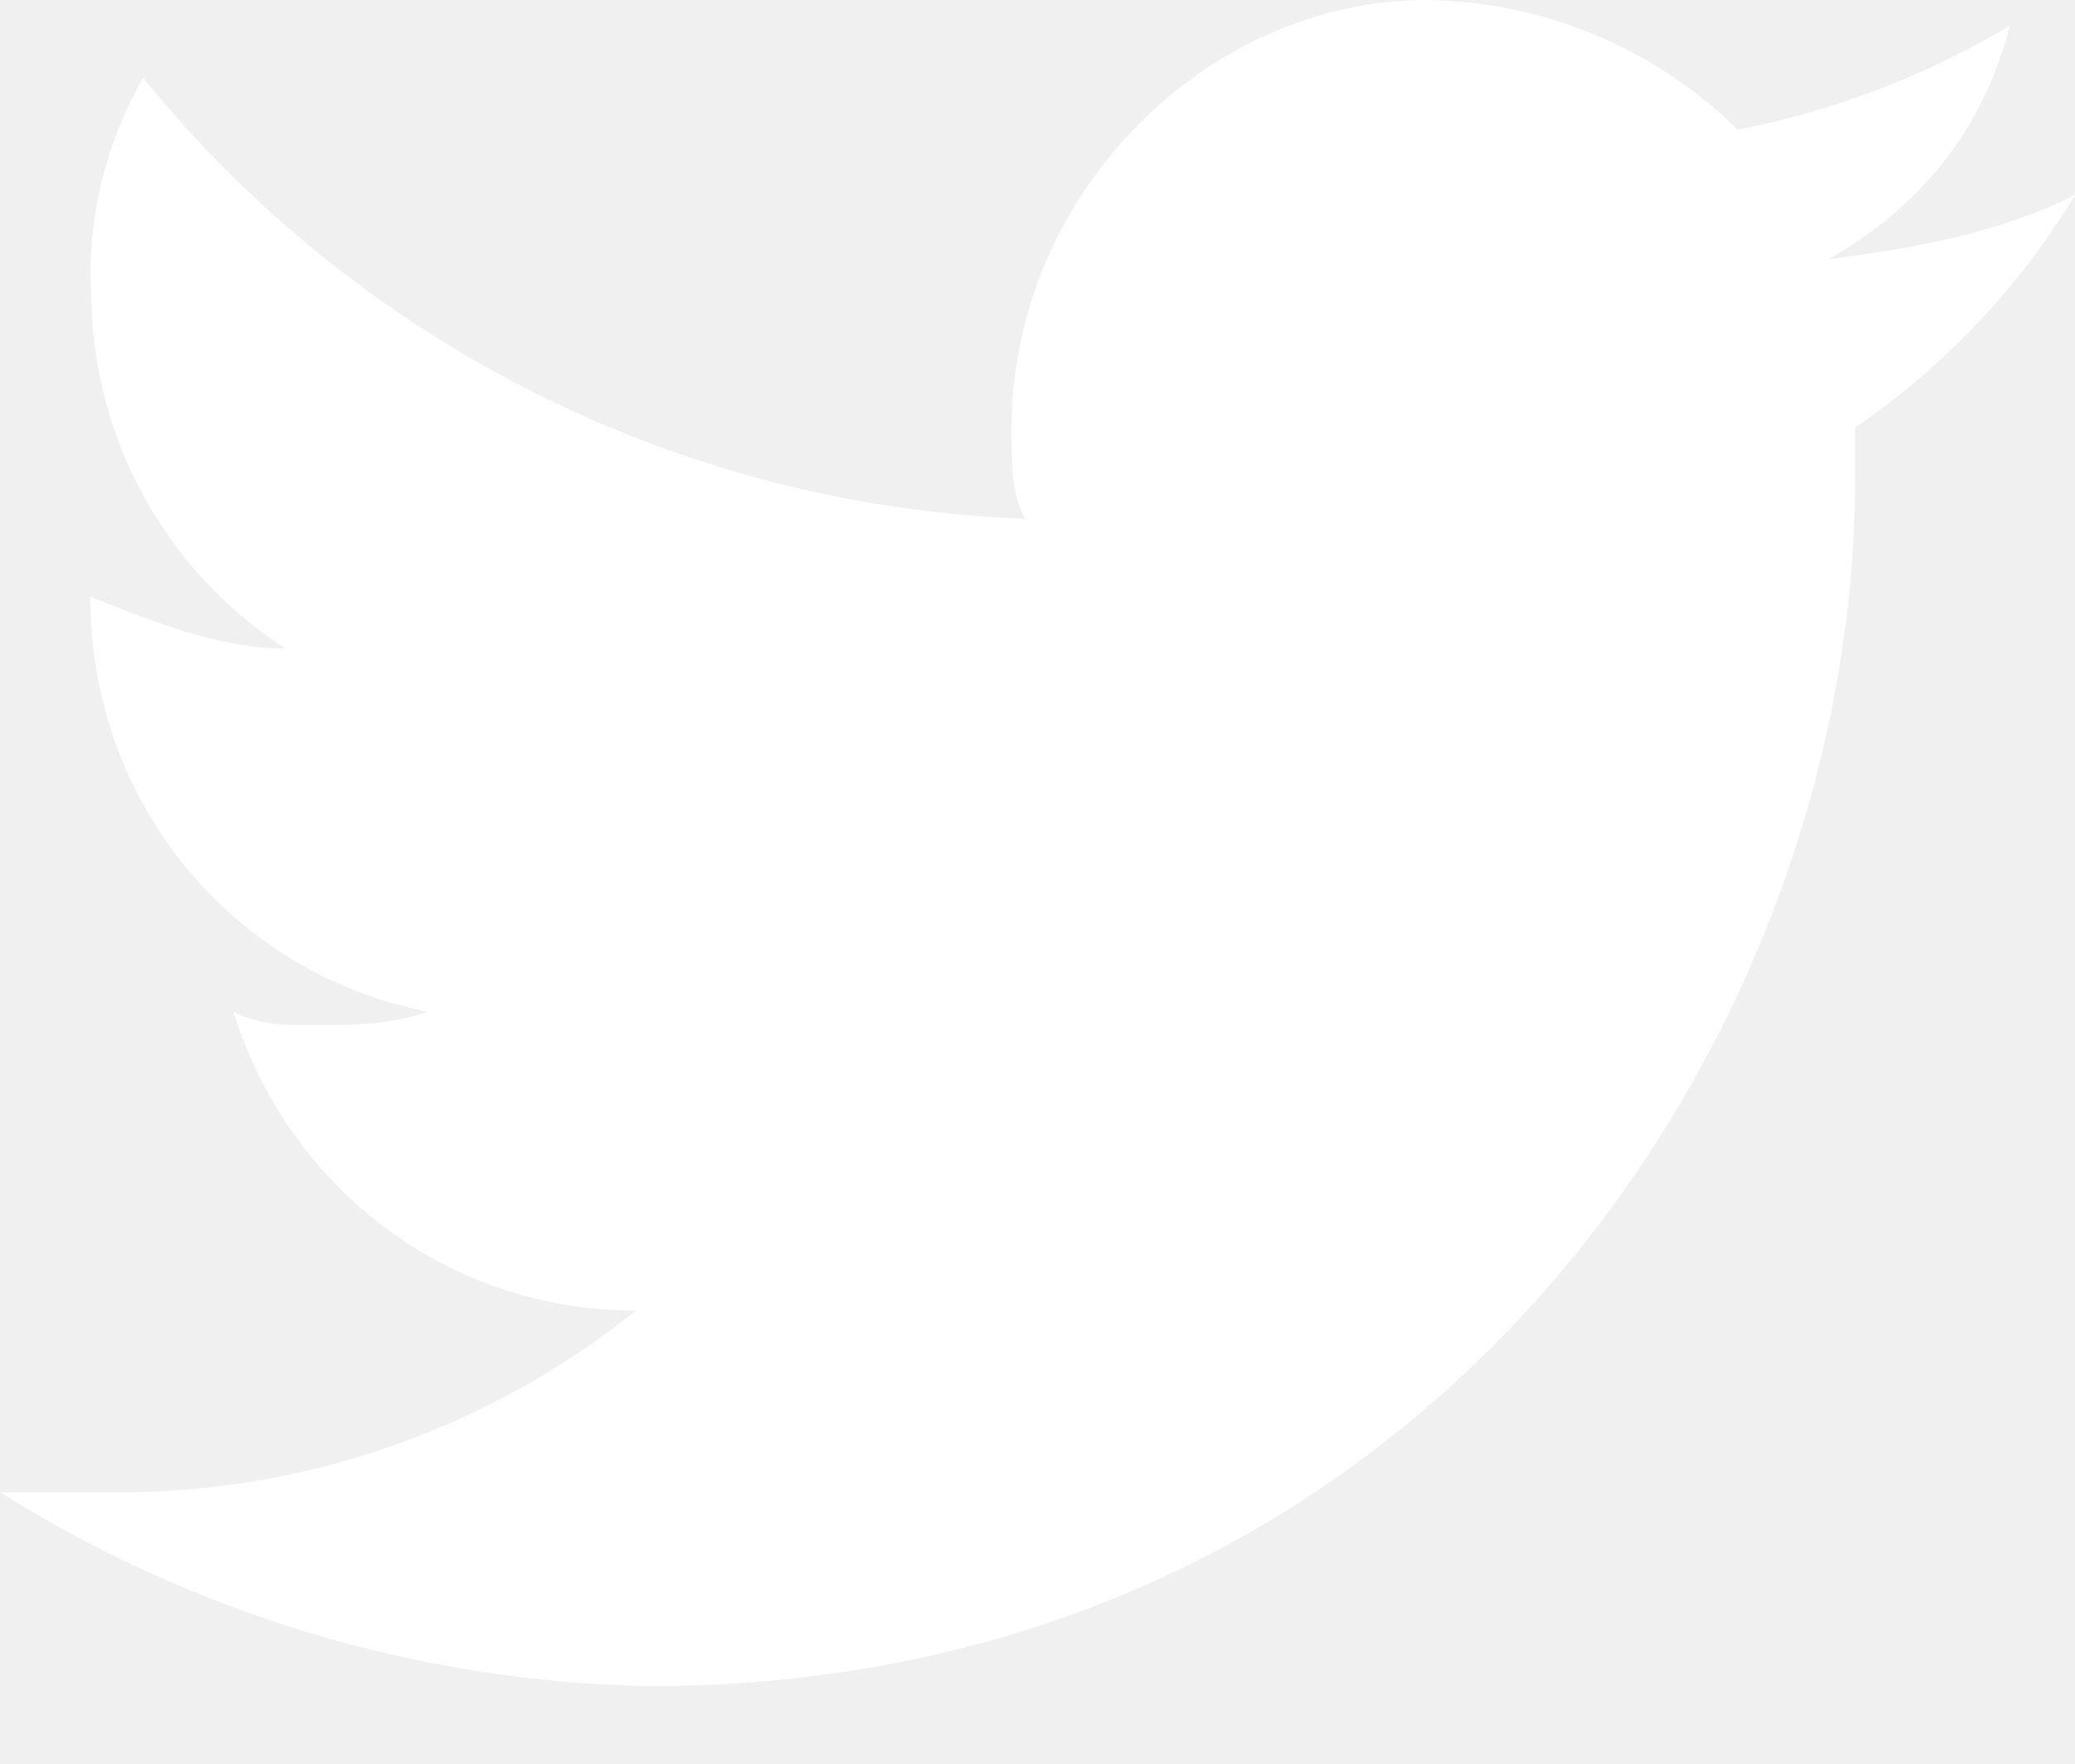
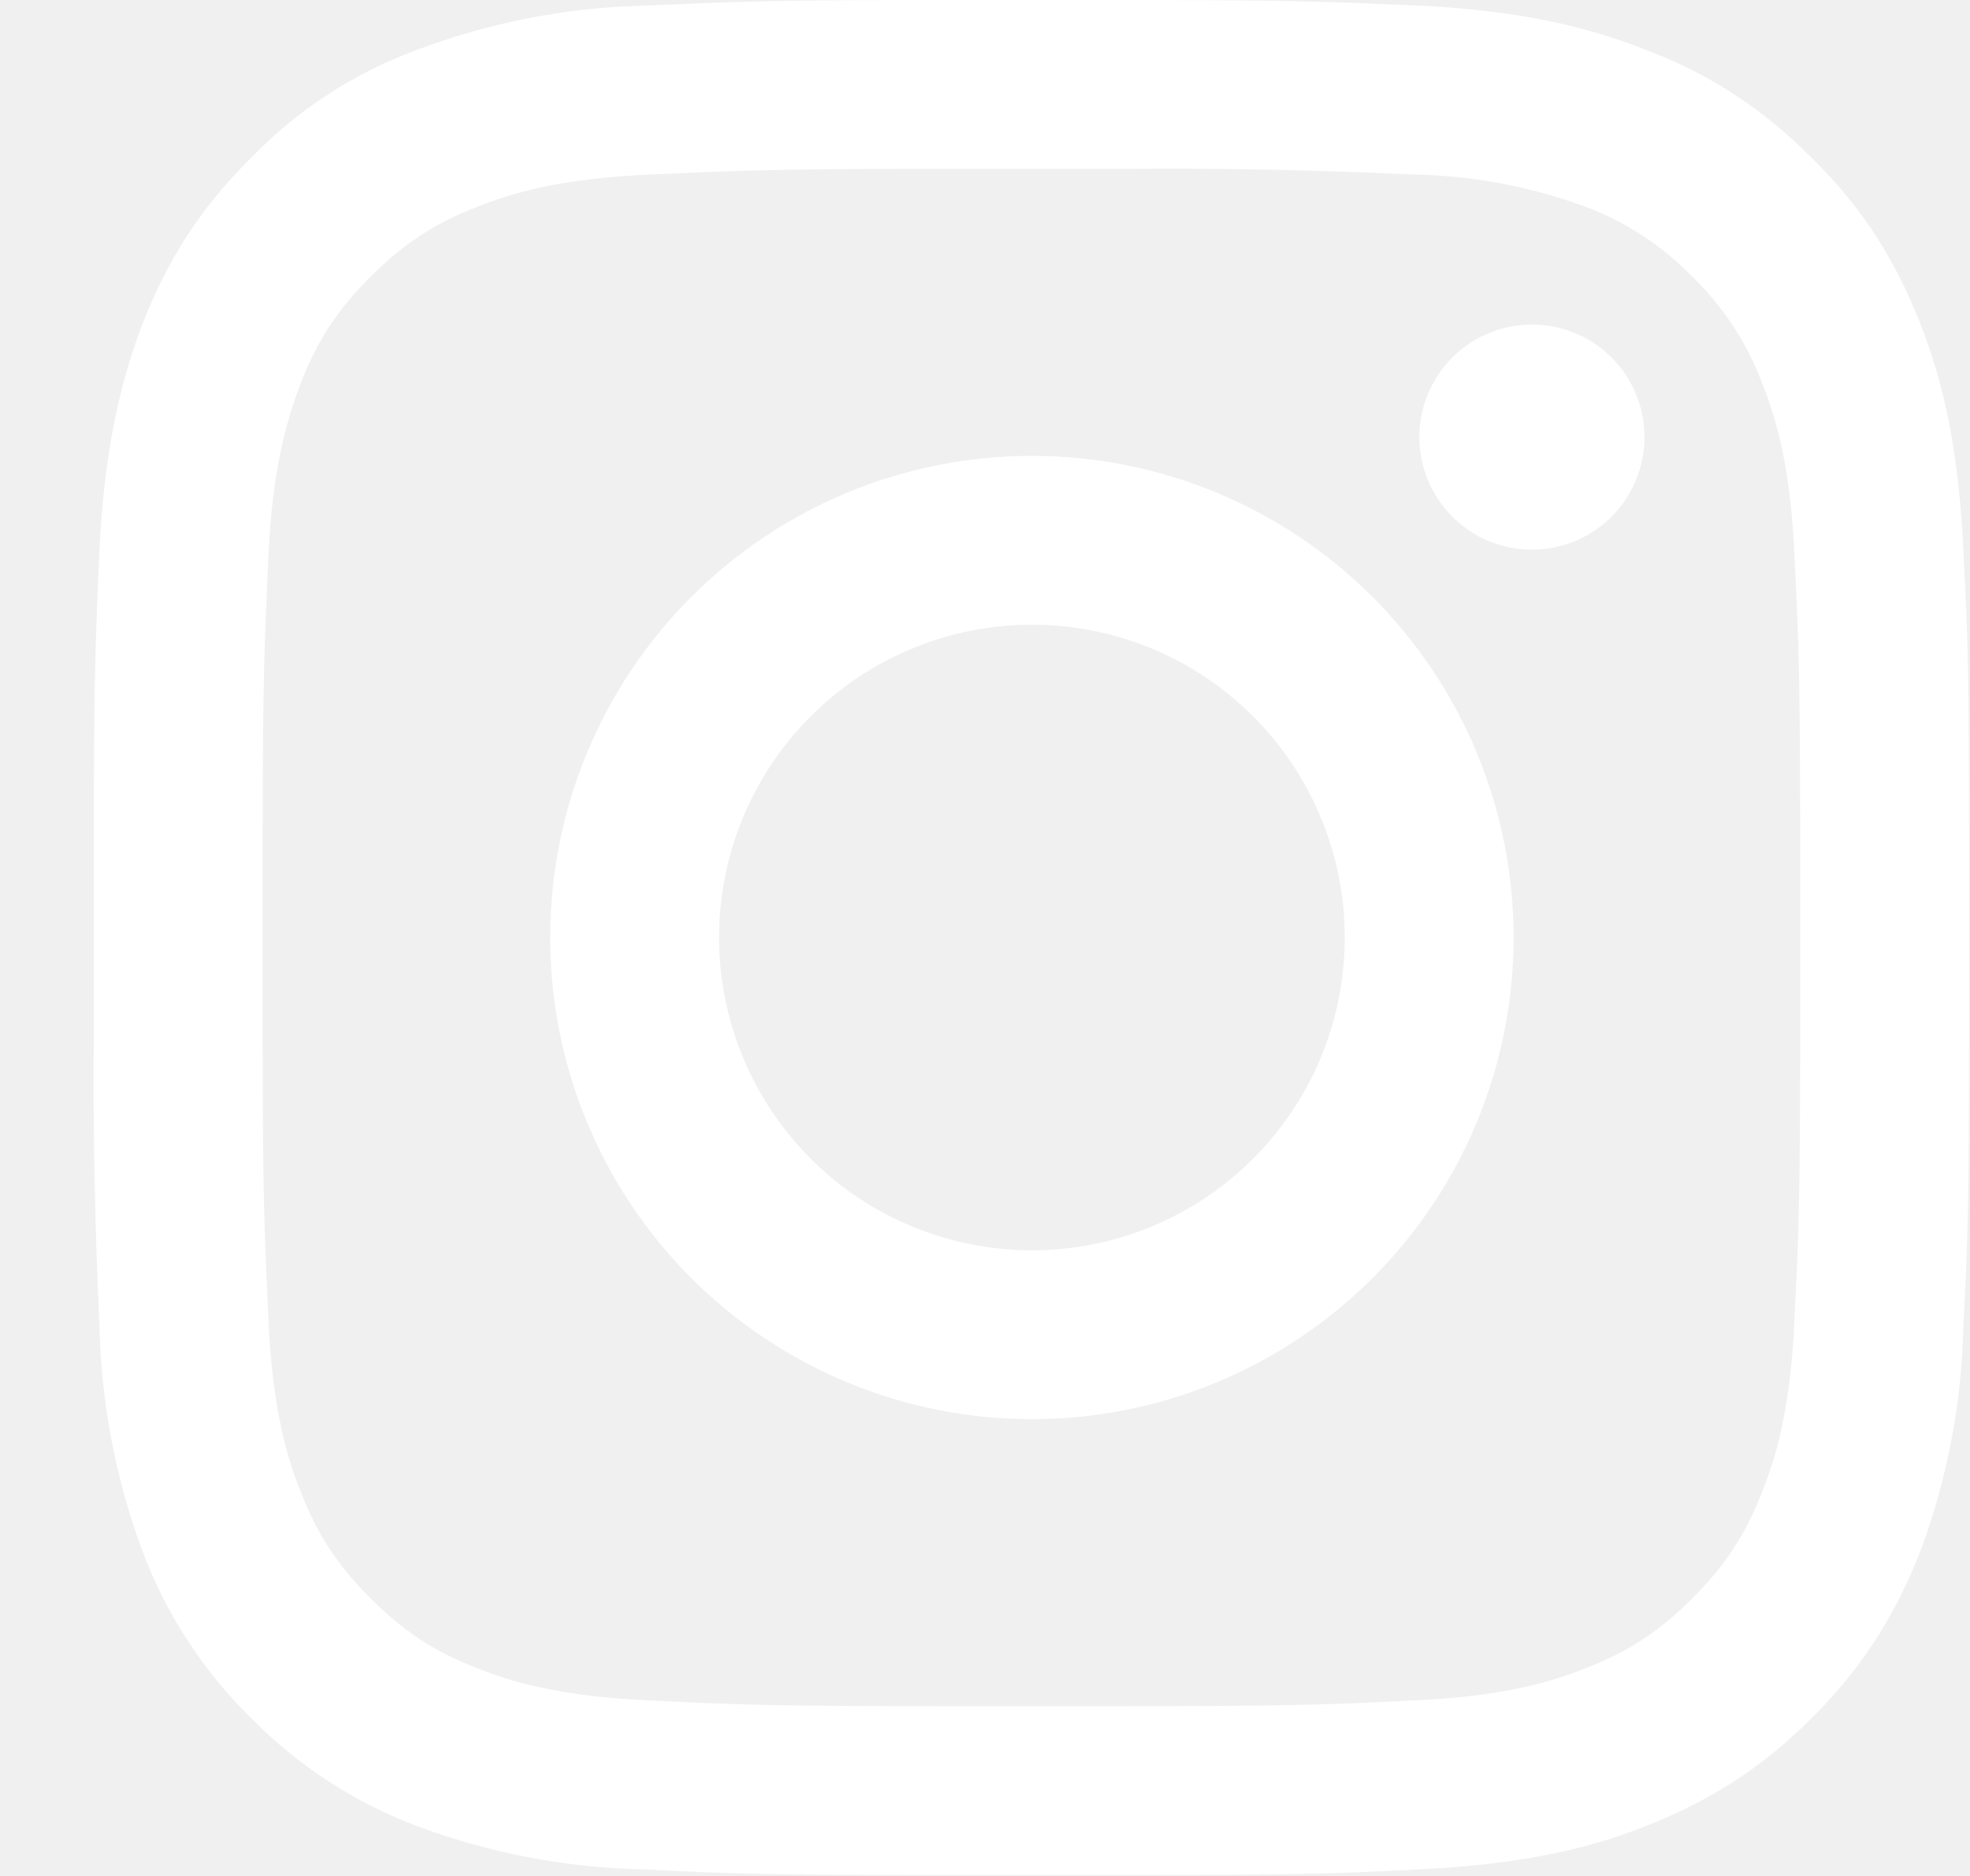
- <svg xmlns="http://www.w3.org/2000/svg" width="20" height="17" viewBox="0 0 20 17" fill="none">
-   <path d="M20 1.88C19.25 2.25 18.5 2.38 17.62 2.5C18.5 2 19.12 1.25 19.37 0.25C18.561 0.731 17.674 1.07 16.75 1.25C15.948 0.462 14.874 0.014 13.75 0C11.62 0 9.75 1.88 9.75 4.13C9.75 4.5 9.75 4.75 9.88 5C8.242 4.938 6.636 4.527 5.17 3.794C3.704 3.061 2.412 2.023 1.38 0.75C1.008 1.396 0.834 2.136 0.88 2.88C0.892 3.552 1.068 4.211 1.394 4.798C1.72 5.386 2.186 5.885 2.75 6.25C2.12 6.25 1.5 6 0.87 5.75C0.87 7.75 2.25 9.38 4.12 9.75C3.75 9.88 3.37 9.88 3 9.88C2.75 9.88 2.5 9.88 2.25 9.75C2.75 11.38 4.25 12.63 6.13 12.63C4.678 13.796 2.862 14.416 1 14.38H0C1.875 15.559 4.036 16.206 6.25 16.25C13.75 16.25 17.88 10 17.88 4.62V4.12C18.739 3.534 19.462 2.77 20 1.88Z" fill="white" />
+ <svg xmlns="http://www.w3.org/2000/svg" width="21" height="20" viewBox="0 0 21 20" fill="none">
+   <path d="M12.02 0C13.82 0 14.2 0.02 15.12 0.06C16.18 0.11 16.91 0.28 17.54 0.53C18.2 0.78 18.76 1.13 19.31 1.68C19.87 2.23 20.21 2.79 20.47 3.45C20.72 4.08 20.88 4.81 20.93 5.88C20.98 6.83 20.99 7.2 20.99 9.2V10.8C20.99 12.8 20.98 13.17 20.93 14.12C20.914 14.947 20.759 15.765 20.47 16.54C20.21 17.2 19.87 17.76 19.32 18.31C18.76 18.87 18.2 19.21 17.54 19.47C16.91 19.72 16.18 19.88 15.12 19.93C14.17 19.98 13.79 19.99 11.79 19.99H10.2C8.2 19.99 7.83 19.98 6.87 19.93C6.043 19.914 5.225 19.759 4.45 19.47C3.784 19.22 3.18 18.827 2.68 18.32C2.168 17.819 1.772 17.211 1.52 16.54C1.232 15.765 1.076 14.947 1.06 14.12C1.011 13.087 0.991 12.054 1 11.02V8.97C1 7.17 1.02 6.79 1.06 5.87C1.11 4.81 1.28 4.08 1.52 3.45C1.78 2.79 2.12 2.23 2.68 1.68C3.175 1.167 3.781 0.774 4.45 0.53C5.225 0.238 6.043 0.079 6.87 0.06C7.79 0.02 8.17 0 9.97 0H12.02ZM12.04 1.8H9.95C8.22 1.8 7.85 1.82 6.95 1.86C5.98 1.9 5.45 2.06 5.1 2.2C4.63 2.38 4.3 2.6 3.95 2.95C3.6 3.3 3.38 3.63 3.2 4.1C3.07 4.45 2.9 4.98 2.86 5.96C2.82 6.86 2.8 7.22 2.8 8.96V11.04C2.8 12.78 2.82 13.14 2.86 14.04C2.9 15.01 3.06 15.54 3.2 15.89C3.38 16.36 3.6 16.69 3.95 17.04C4.3 17.39 4.63 17.61 5.1 17.79C5.45 17.93 5.98 18.09 6.96 18.13C7.93 18.18 8.28 18.19 10.44 18.19H11.55C13.72 18.19 14.06 18.18 15.04 18.13C16.01 18.09 16.54 17.93 16.89 17.79C17.36 17.61 17.69 17.39 18.04 17.04C18.39 16.69 18.61 16.36 18.79 15.89C18.93 15.54 19.09 15.01 19.13 14.04C19.18 13.06 19.19 12.72 19.19 10.55V9.45C19.19 7.28 19.18 6.93 19.13 5.95C19.09 4.98 18.93 4.45 18.79 4.1C18.629 3.665 18.373 3.272 18.04 2.95C17.718 2.617 17.325 2.361 16.89 2.2C16.297 1.983 15.672 1.868 15.04 1.86C14.041 1.812 13.04 1.792 12.04 1.8ZM11 4.86C12.362 4.86 13.668 5.401 14.631 6.364C15.594 7.327 16.135 8.633 16.135 9.995C16.135 11.357 15.594 12.663 14.631 13.626C13.668 14.589 12.362 15.13 11 15.13C9.638 15.13 8.332 14.589 7.369 13.626C6.406 12.663 5.865 11.357 5.865 9.995C5.865 8.633 6.406 7.327 7.369 6.364C8.332 5.401 9.638 4.86 11 4.86ZM11 6.66C10.116 6.66 9.267 7.011 8.642 7.637C8.017 8.262 7.665 9.111 7.665 9.995C7.665 10.88 8.017 11.728 8.642 12.353C9.267 12.979 10.116 13.33 11 13.33C11.885 13.33 12.733 12.979 13.358 12.353C13.984 11.728 14.335 10.88 14.335 9.995C14.335 9.111 13.984 8.262 13.358 7.637C12.733 7.011 11.885 6.66 11 6.66ZM16.33 3.46C16.648 3.46 16.954 3.586 17.179 3.811C17.404 4.037 17.53 4.342 17.53 4.66C17.53 4.978 17.404 5.283 17.179 5.509C16.954 5.734 16.648 5.86 16.33 5.86C16.012 5.86 15.707 5.734 15.482 5.509C15.257 5.283 15.13 4.978 15.13 4.66C15.13 4.342 15.257 4.037 15.482 3.811C15.707 3.586 16.012 3.46 16.33 3.46Z" fill="white" />
</svg>
